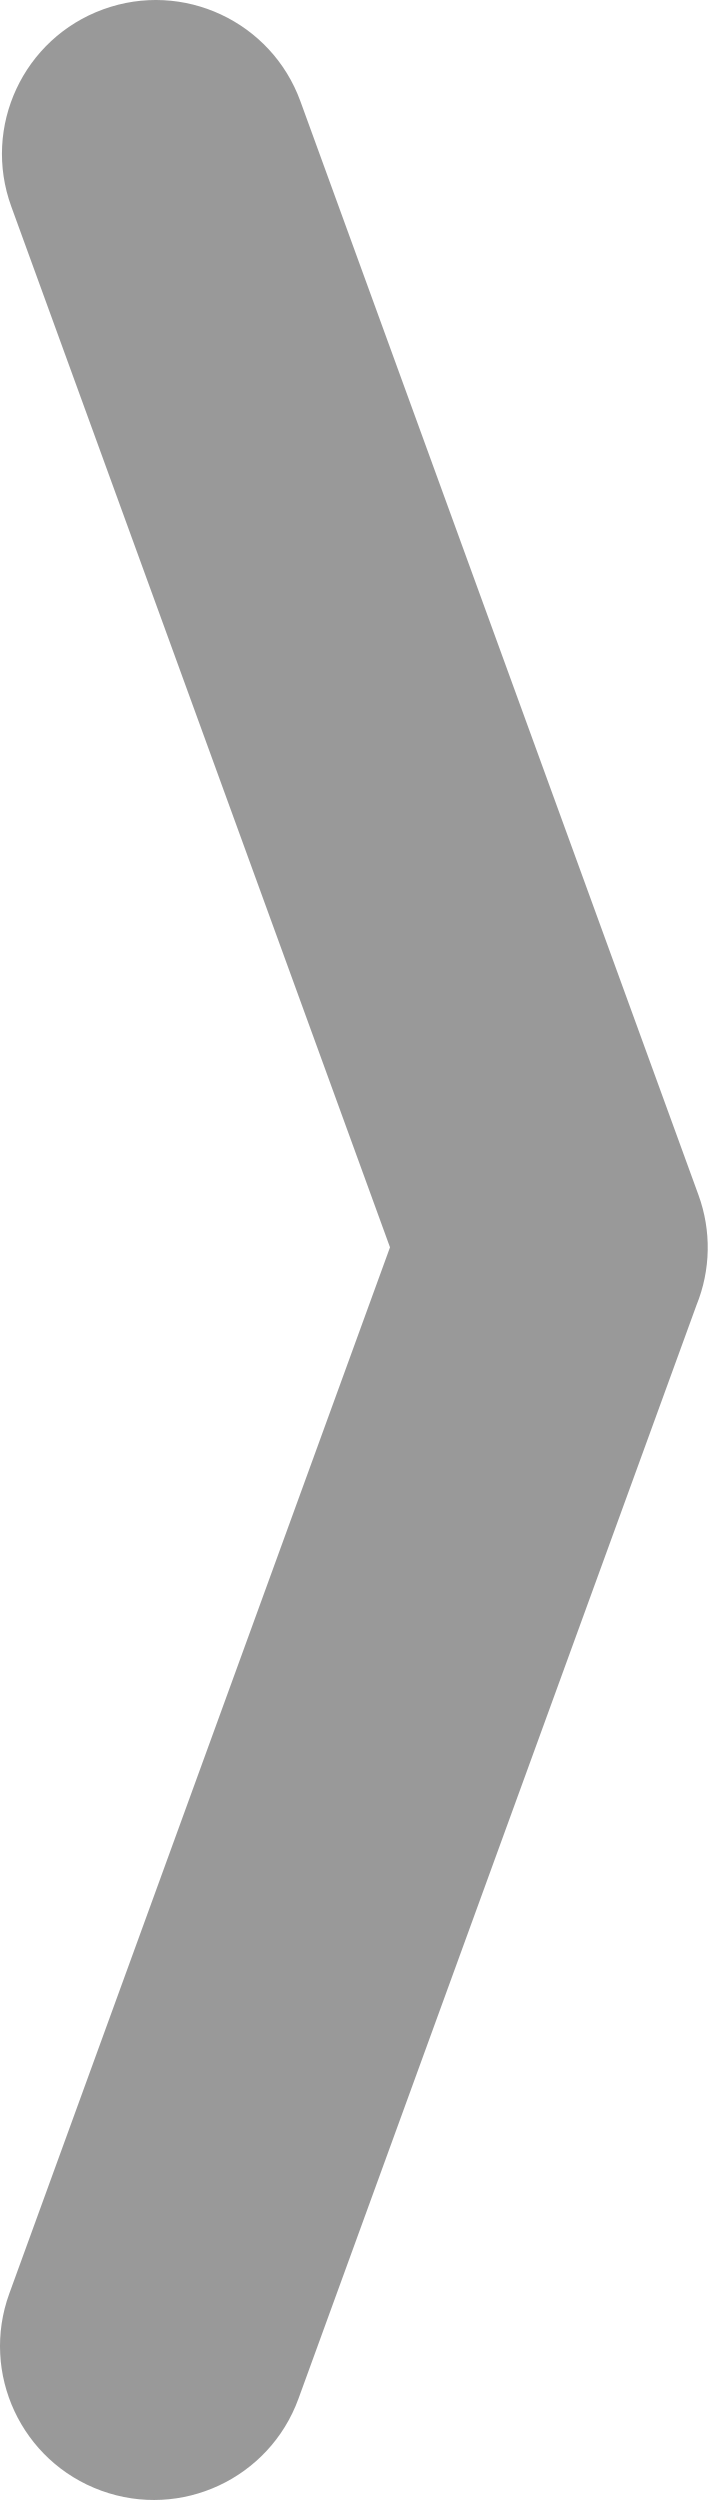
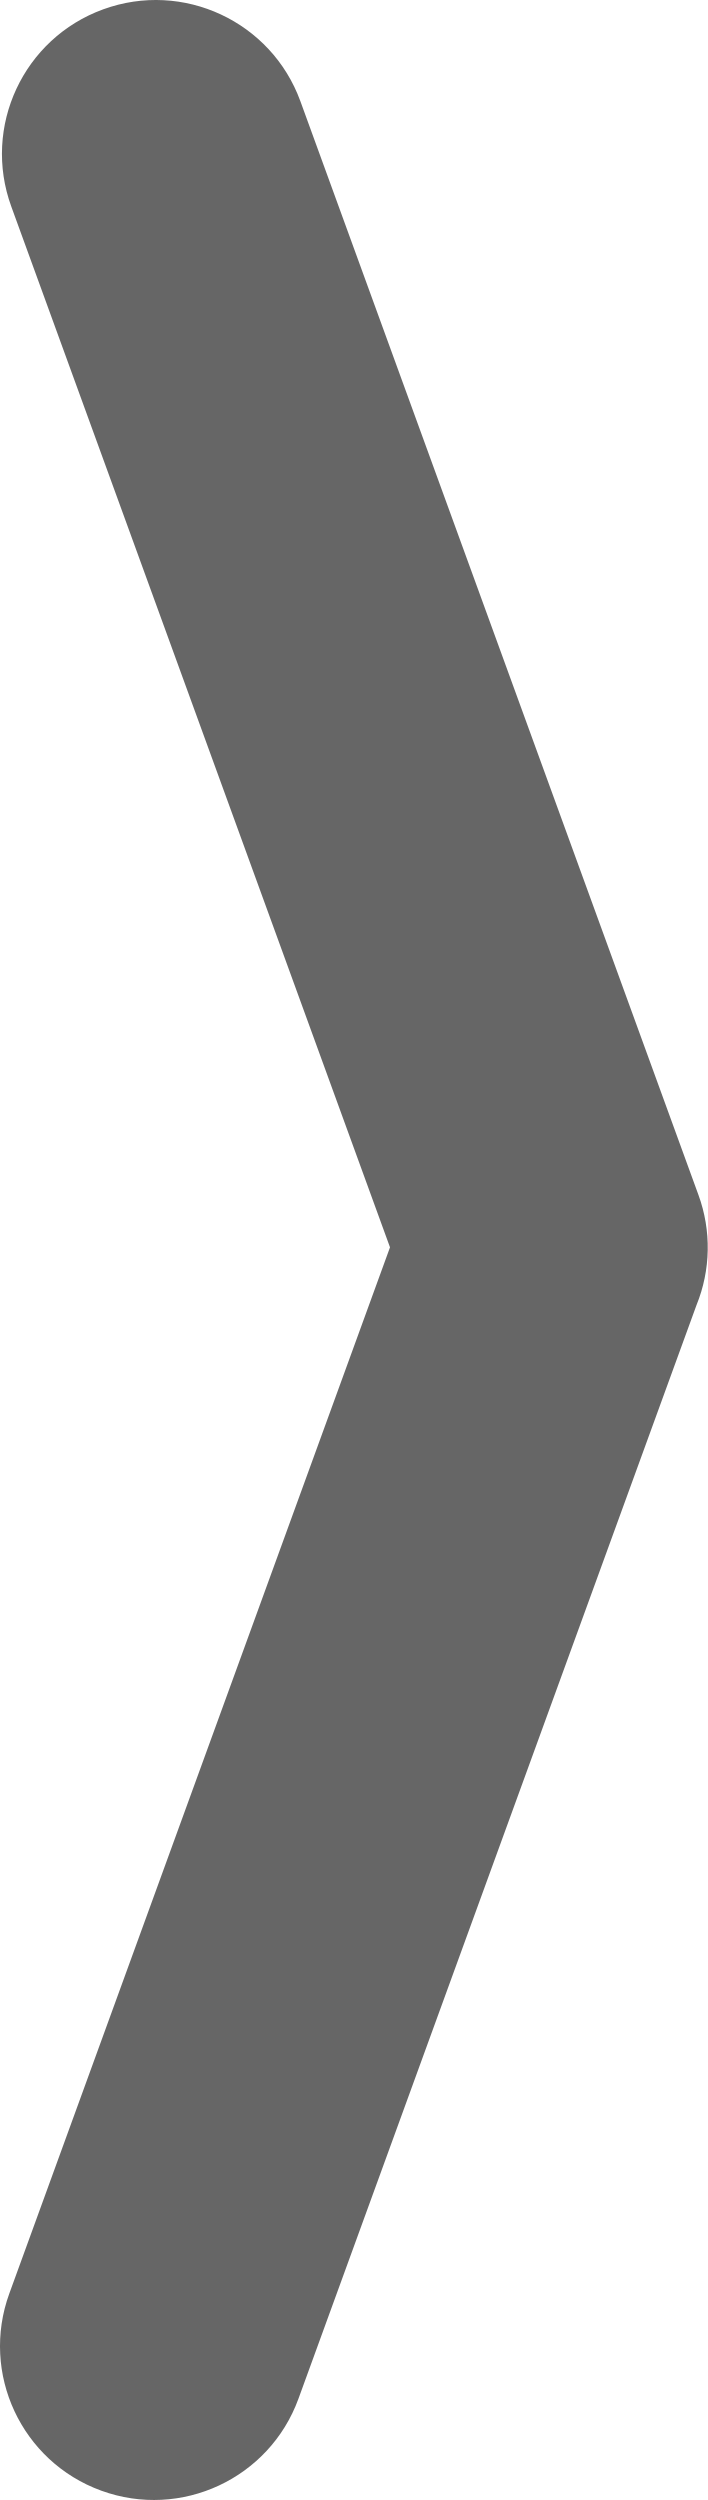
<svg xmlns="http://www.w3.org/2000/svg" id="Layer_1" data-name="Layer 1" viewBox="0 0 282.97 1000">
  <defs>
-     <style>.cls-1{fill:#666666aa;}</style>
+     <style>.cls-1{fill:#666666;}</style>
  </defs>
  <path class="cls-1" d="M119.38,959.49,278.59,522.07a61.3,61.3,0,0,0,.78-44.12L120.16,40.51A61.53,61.53,0,0,0,41.29,3.73h0A61.52,61.52,0,0,0,4.51,82.6L156,498.93,3.73,917.4a61.52,61.52,0,0,0,36.78,78.87h0A61.53,61.53,0,0,0,119.38,959.49Z" />
</svg>
